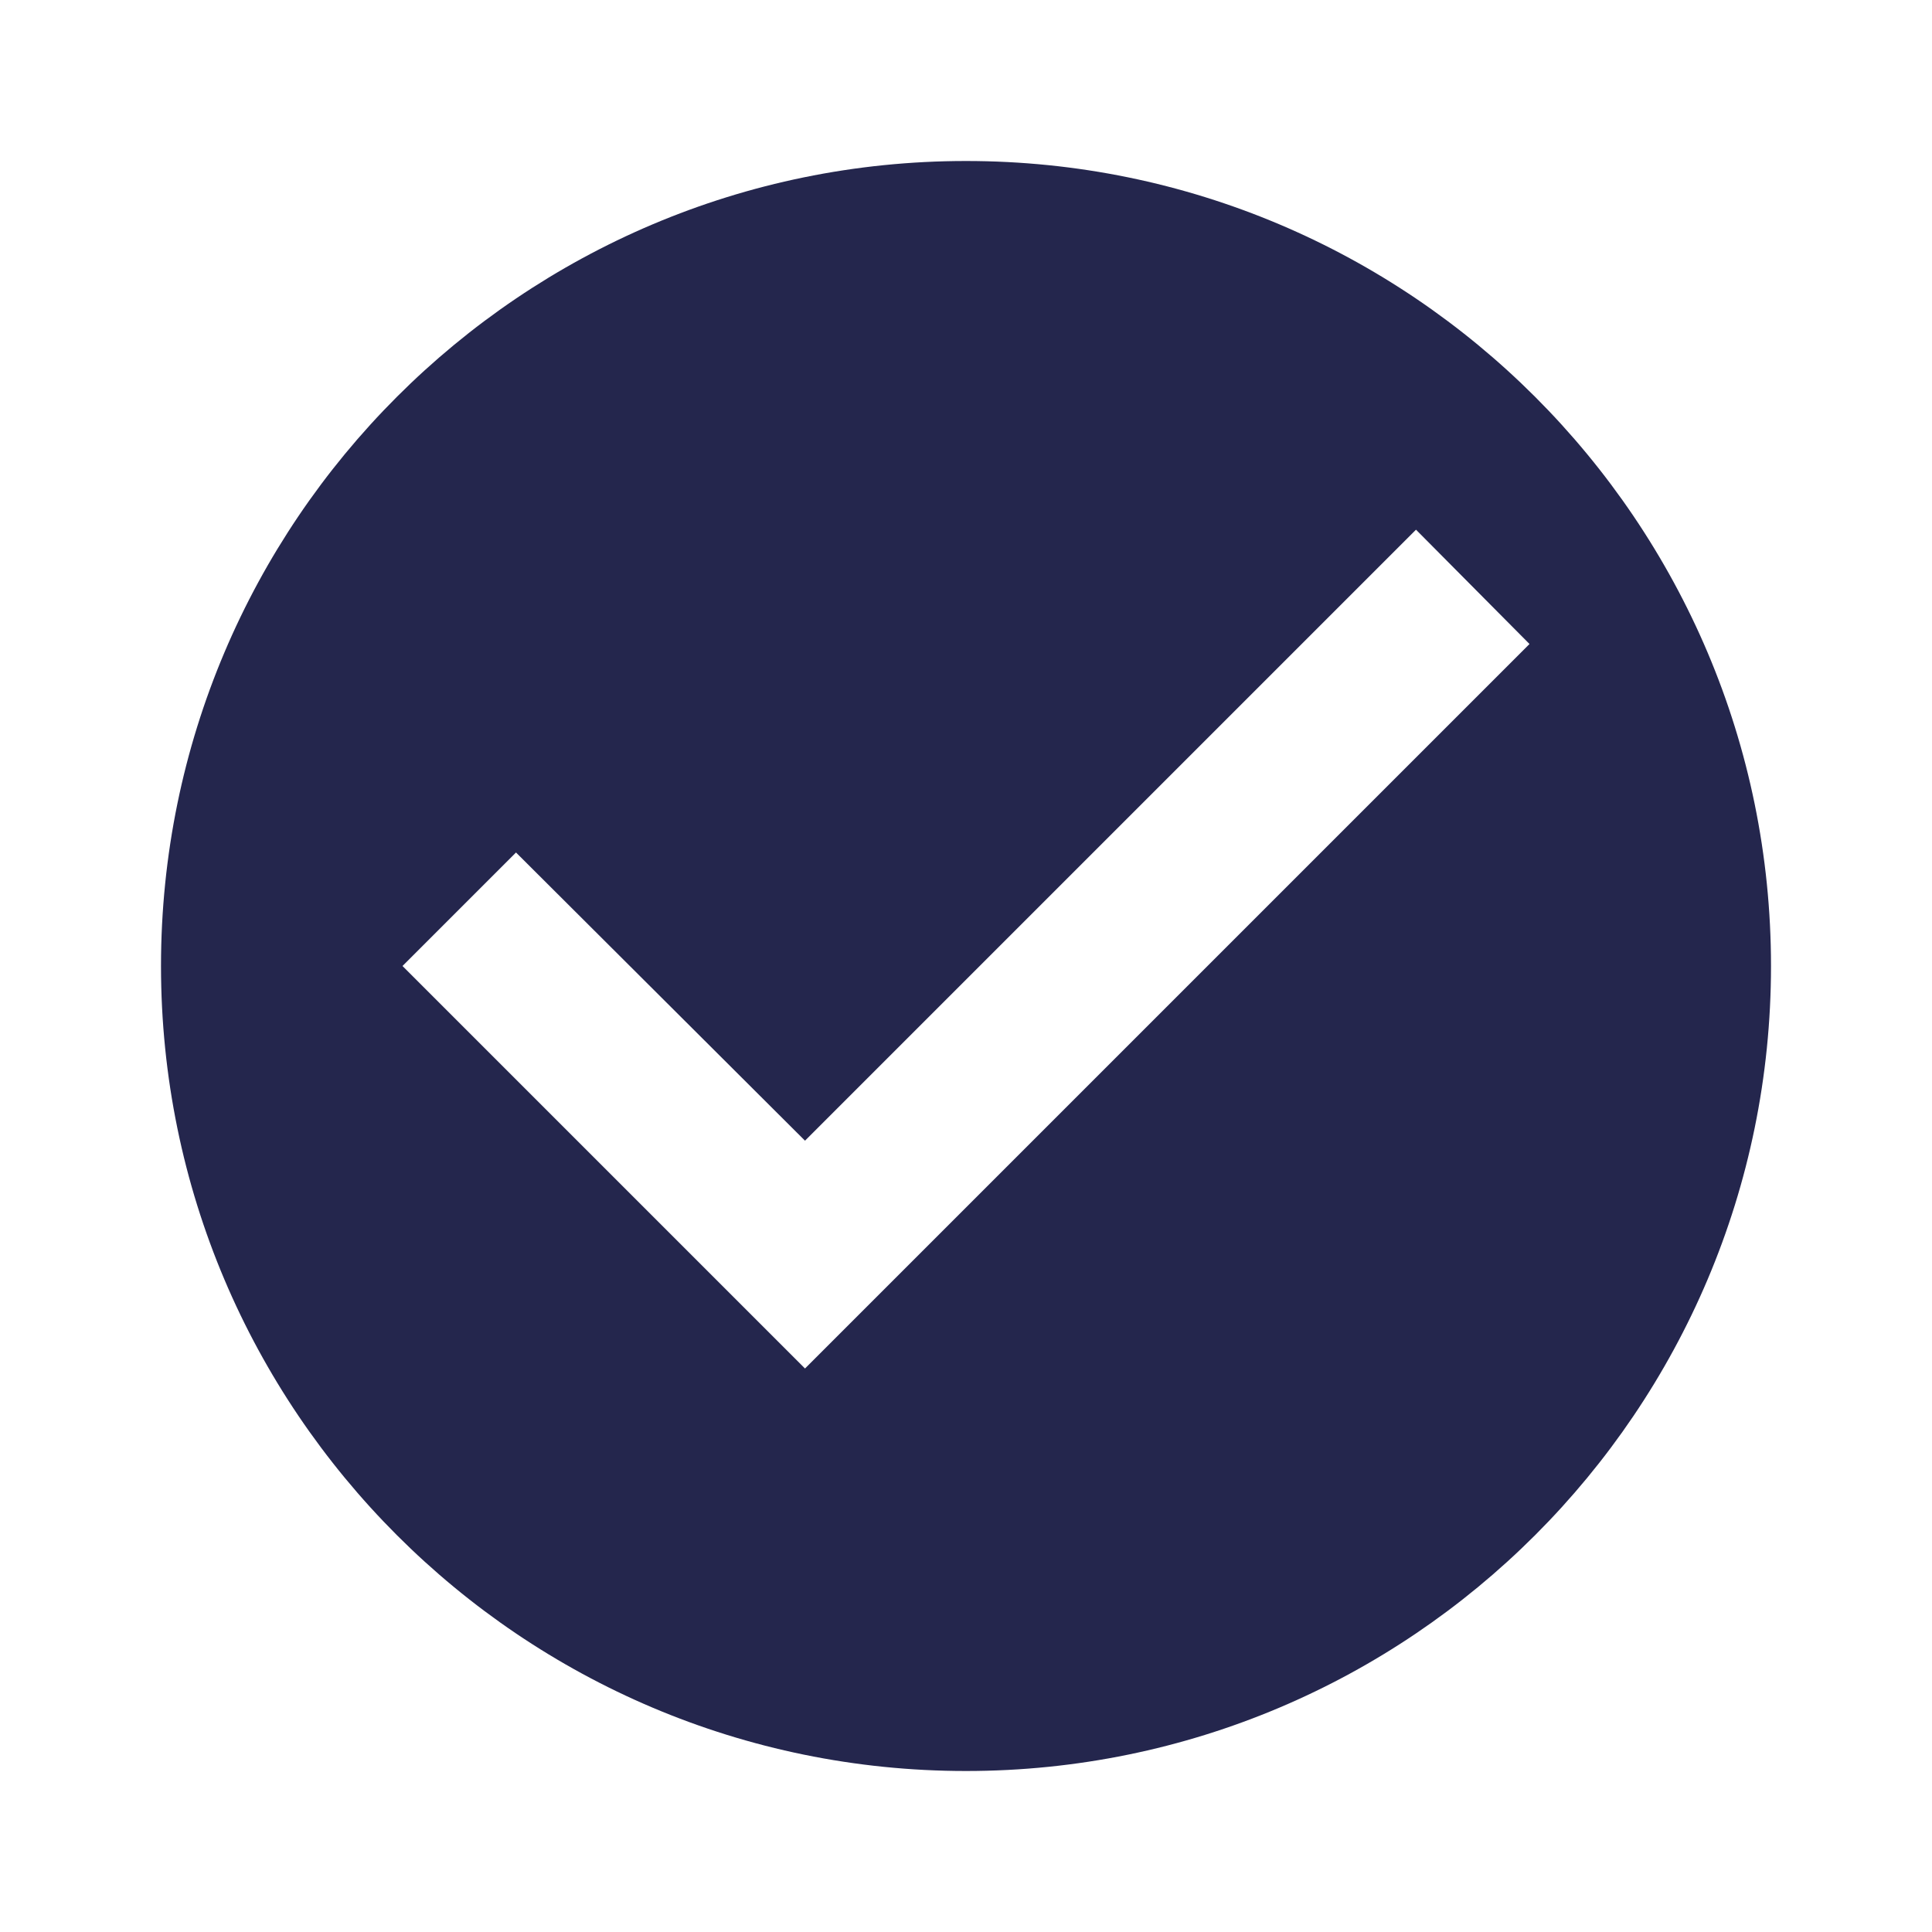
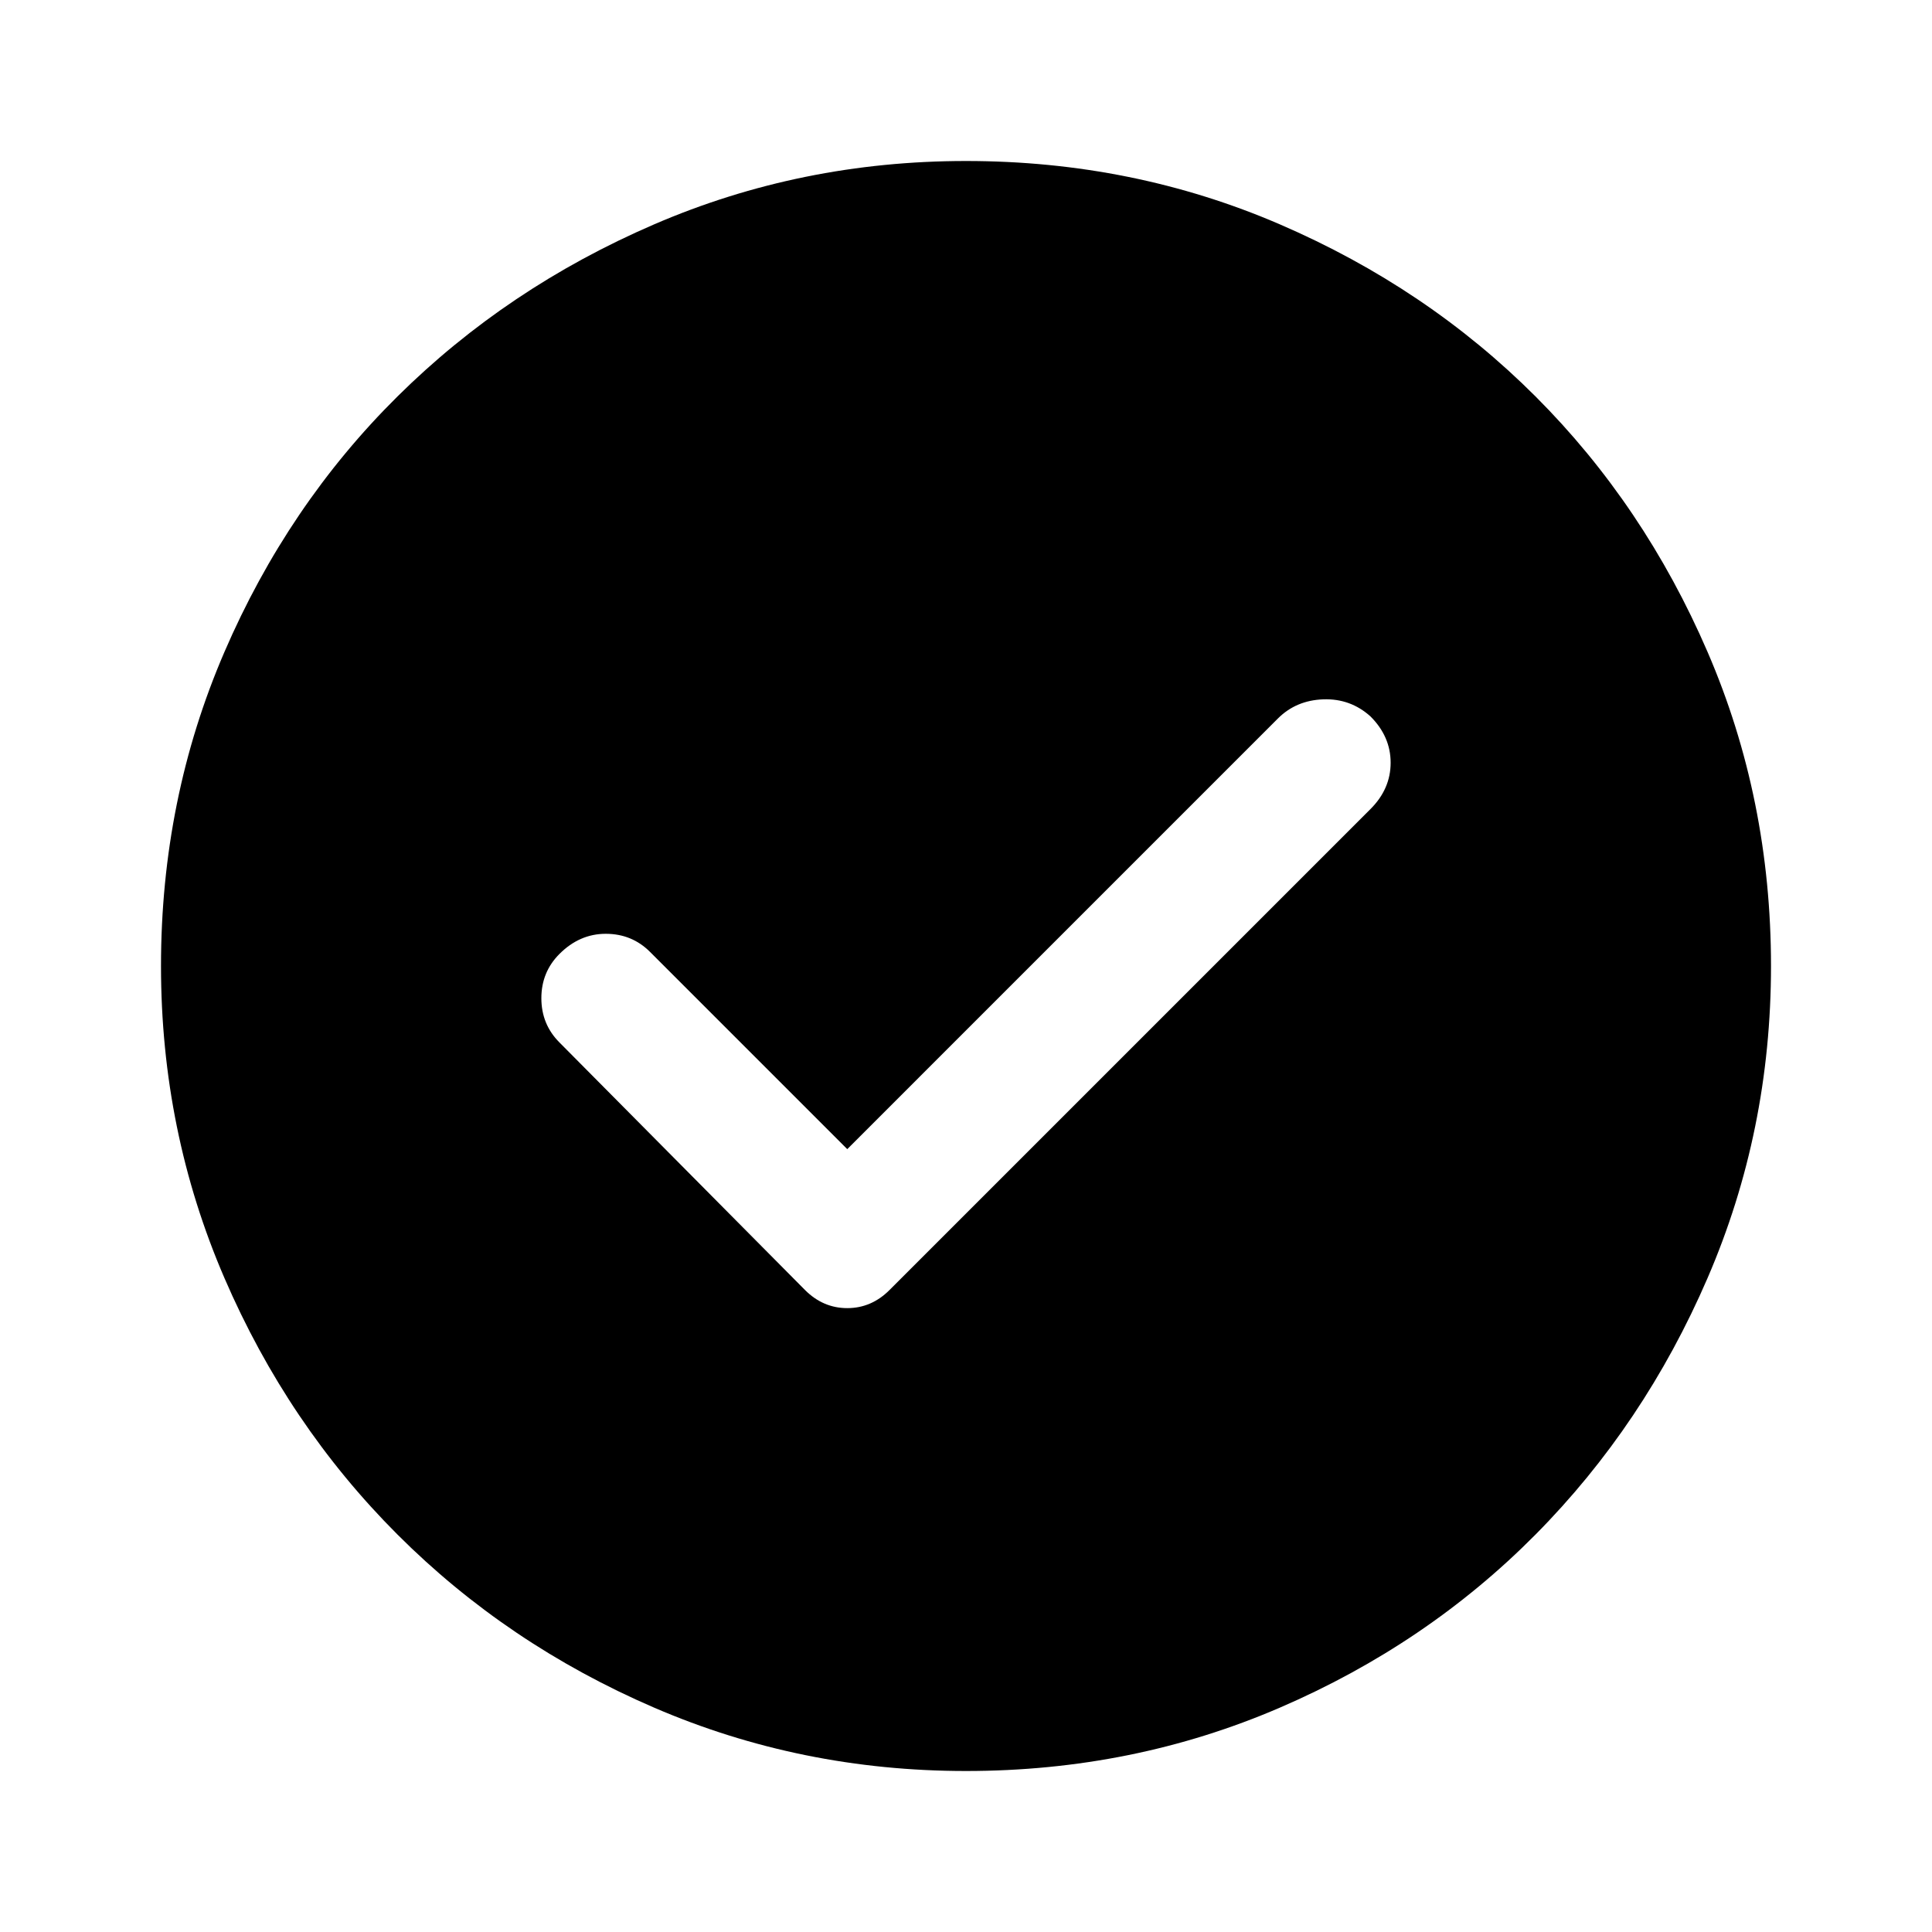
- <svg xmlns="http://www.w3.org/2000/svg" width="24" height="24" viewBox="0 0 24 24" fill="none">
-   <path d="M12 2C6.48 2 2 6.48 2 12C2 17.52 6.48 22 12 22C17.52 22 22 17.52 22 12C22 6.48 17.52 2 12 2ZM10 17L5 12L6.41 10.59L10 14.17L17.59 6.58L19 8L10 17Z" fill="#24264D" />
+ <svg xmlns="http://www.w3.org/2000/svg" width="48" height="48" viewBox="0 -960 960 960">
+   <path d="m421-389-98-98q-9-9-22-9t-23 10q-9 9-9 22t9 22l122 123q9 9 21 9t21-9l239-239q10-10 10-23t-10-23q-10-9-23.5-8.5T635-603L421-389Zm59 309q-82 0-155-31.5t-127.5-86Q143-252 111.5-325T80-480q0-83 31.5-156t86-127Q252-817 325-848.5T480-880q83 0 156 31.5T763-763q54 54 85.5 127T880-480q0 82-31.5 155T763-197.5q-54 54.5-127 86T480-80Z" />
</svg>
